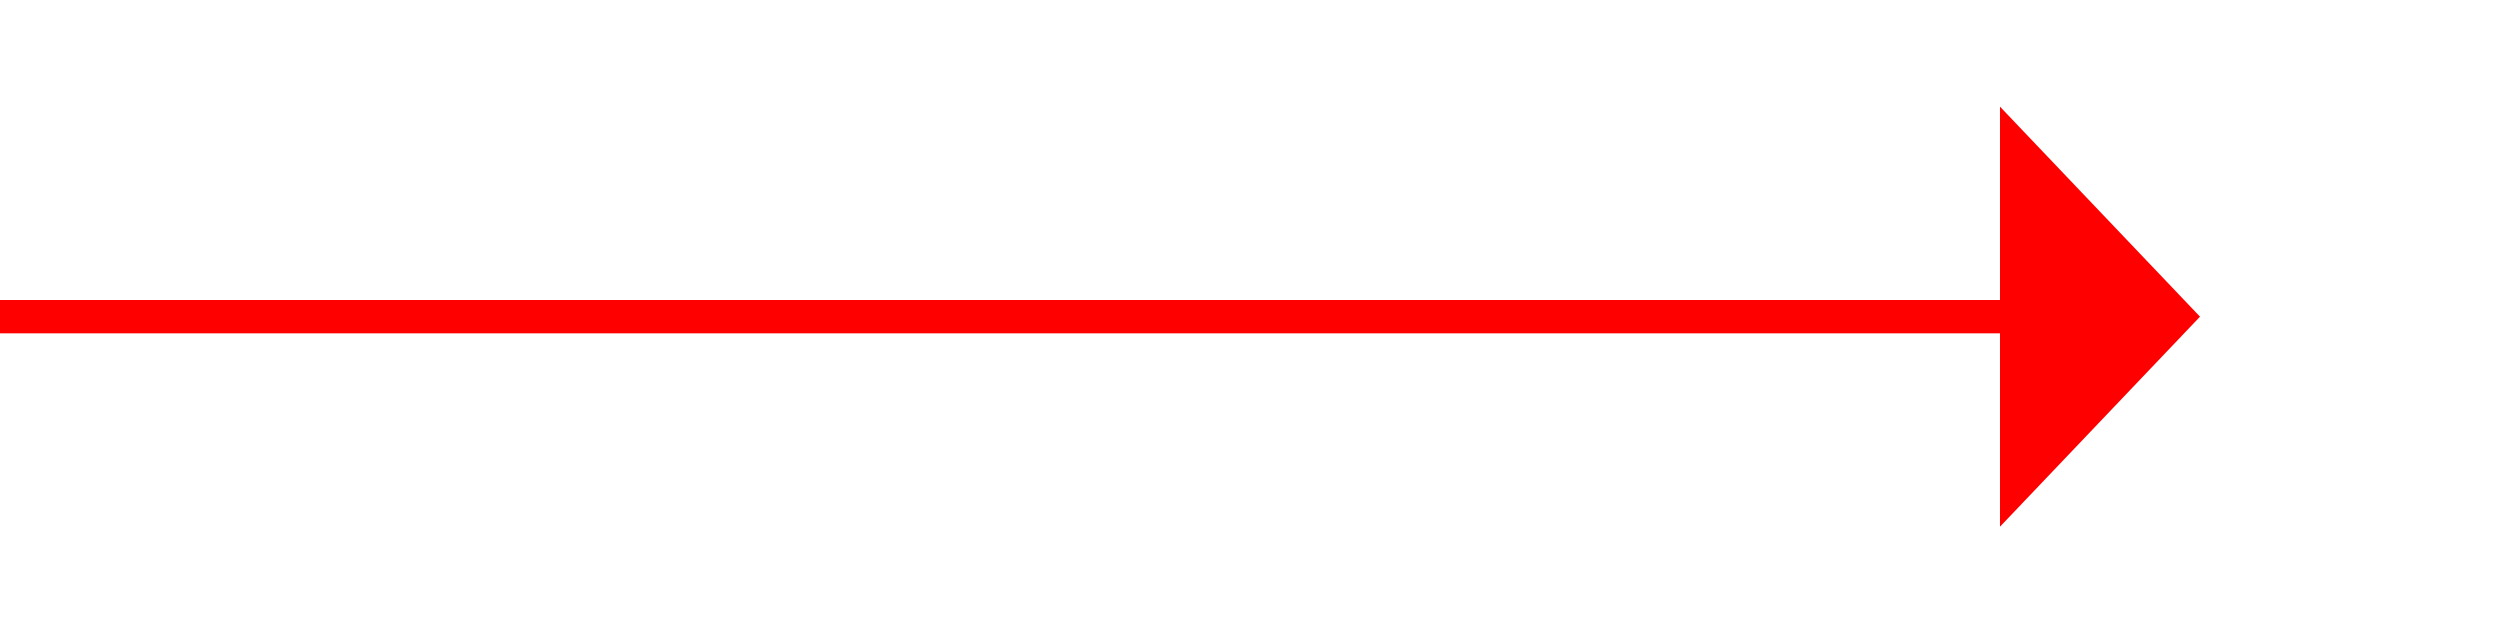
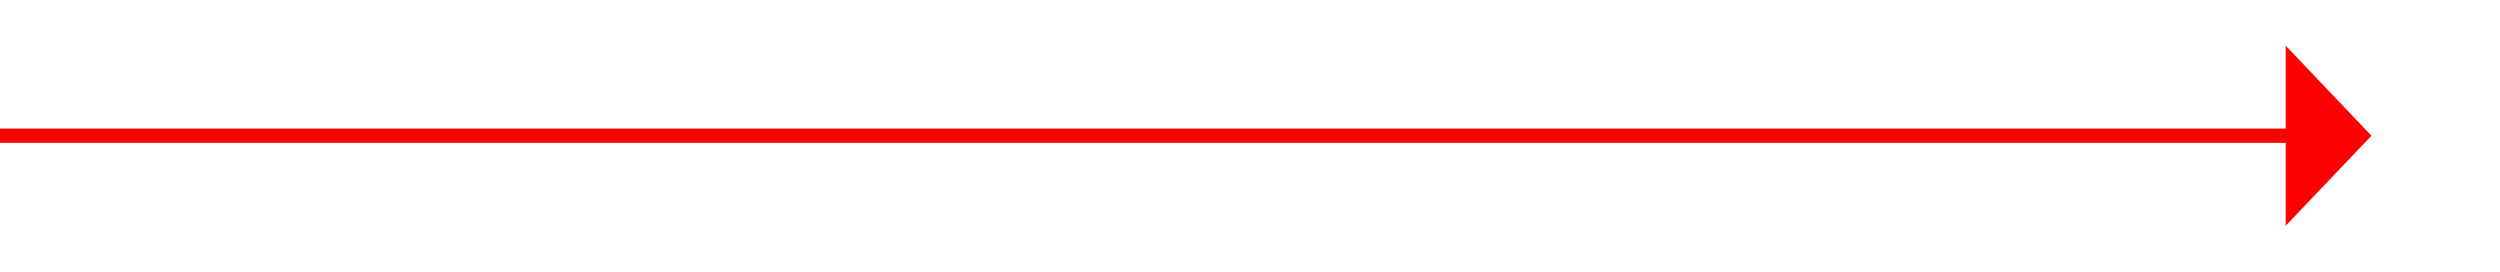
- <svg xmlns="http://www.w3.org/2000/svg" version="1.1" width="75px" height="19px">
-   <g transform="matrix(1 0 0 1 -995 -6923 )">
-     <path d="M 1055 6938.8  L 1061 6932.5  L 1055 6926.2  L 1055 6938.8  Z " fill-rule="nonzero" fill="#ff0000" stroke="none" />
-     <path d="M 995 6932.5  L 1056 6932.5  " stroke-width="1" stroke="#ff0000" fill="none" />
+ <svg xmlns="http://www.w3.org/2000/svg" version="1.1" width="175px" height="19px">
+   <g transform="matrix(1 0 0 1 -806 -6802 )">
+     <path d="M 966 6817.8  L 972 6811.5  L 966 6805.2  L 966 6817.8  Z " fill-rule="nonzero" fill="#ff0000" stroke="none" />
+     <path d="M 806 6811.5  L 967 6811.5  " stroke-width="1" stroke="#ff0000" fill="none" />
  </g>
</svg>
